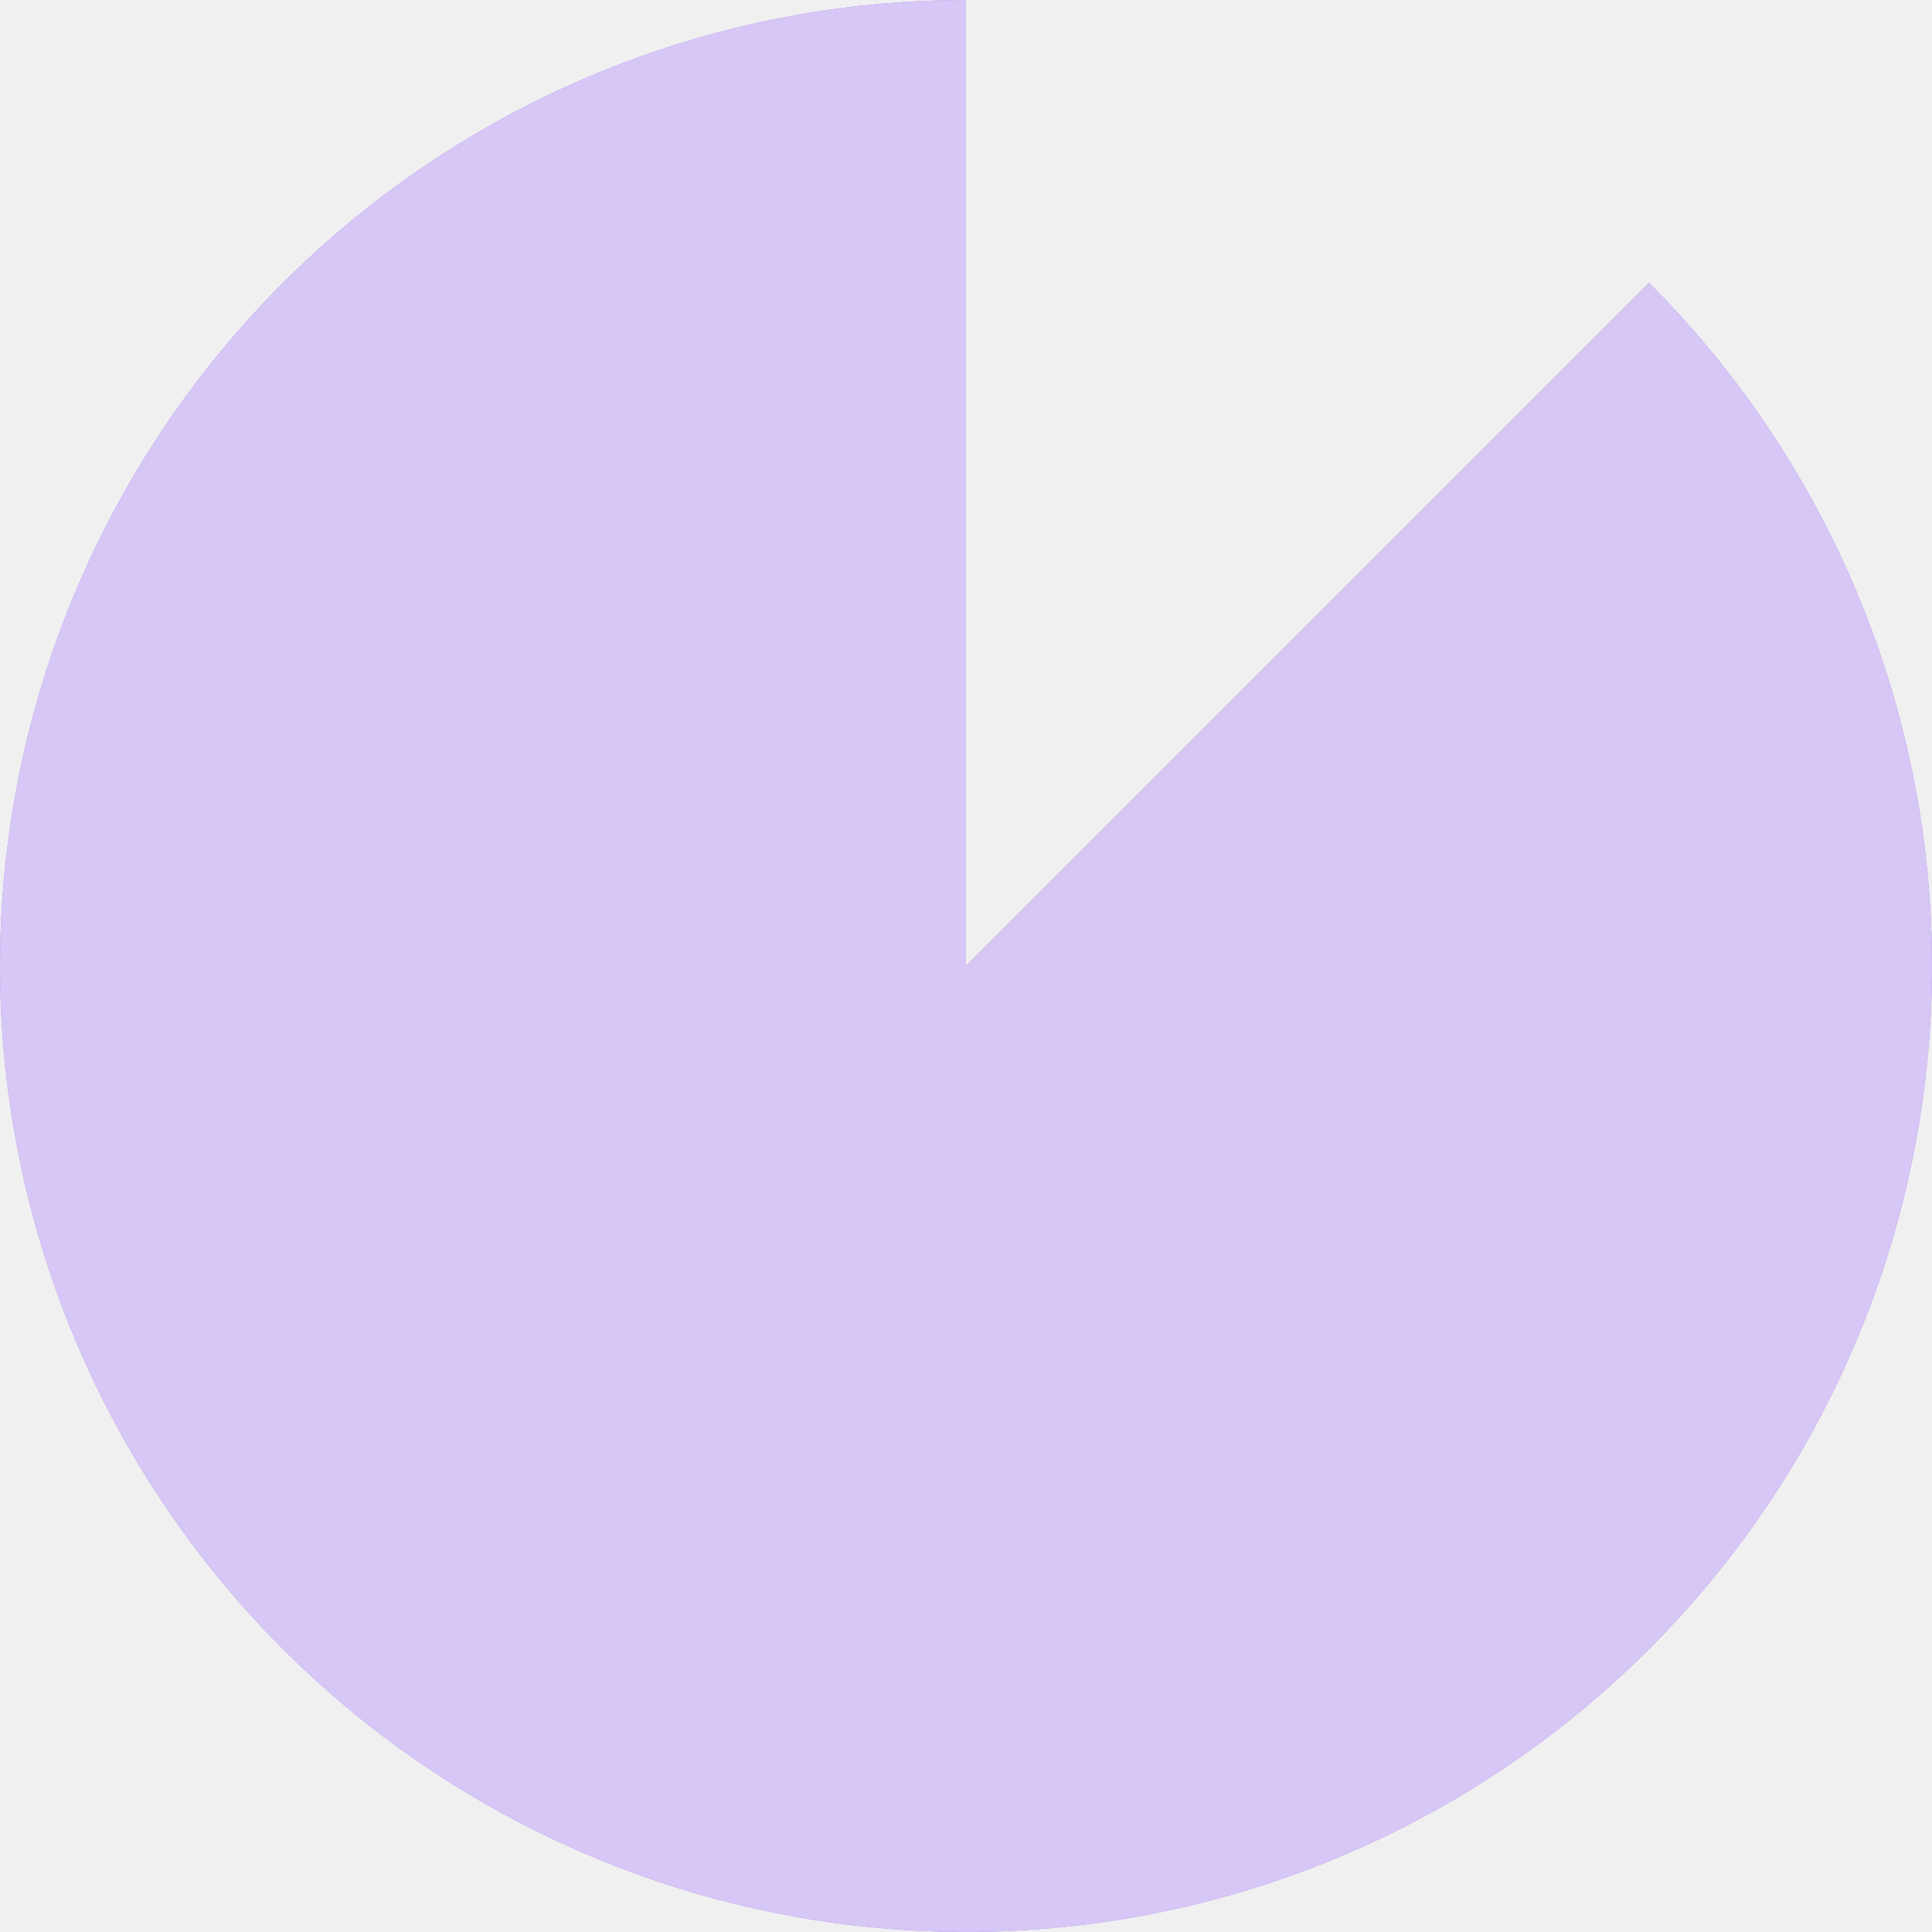
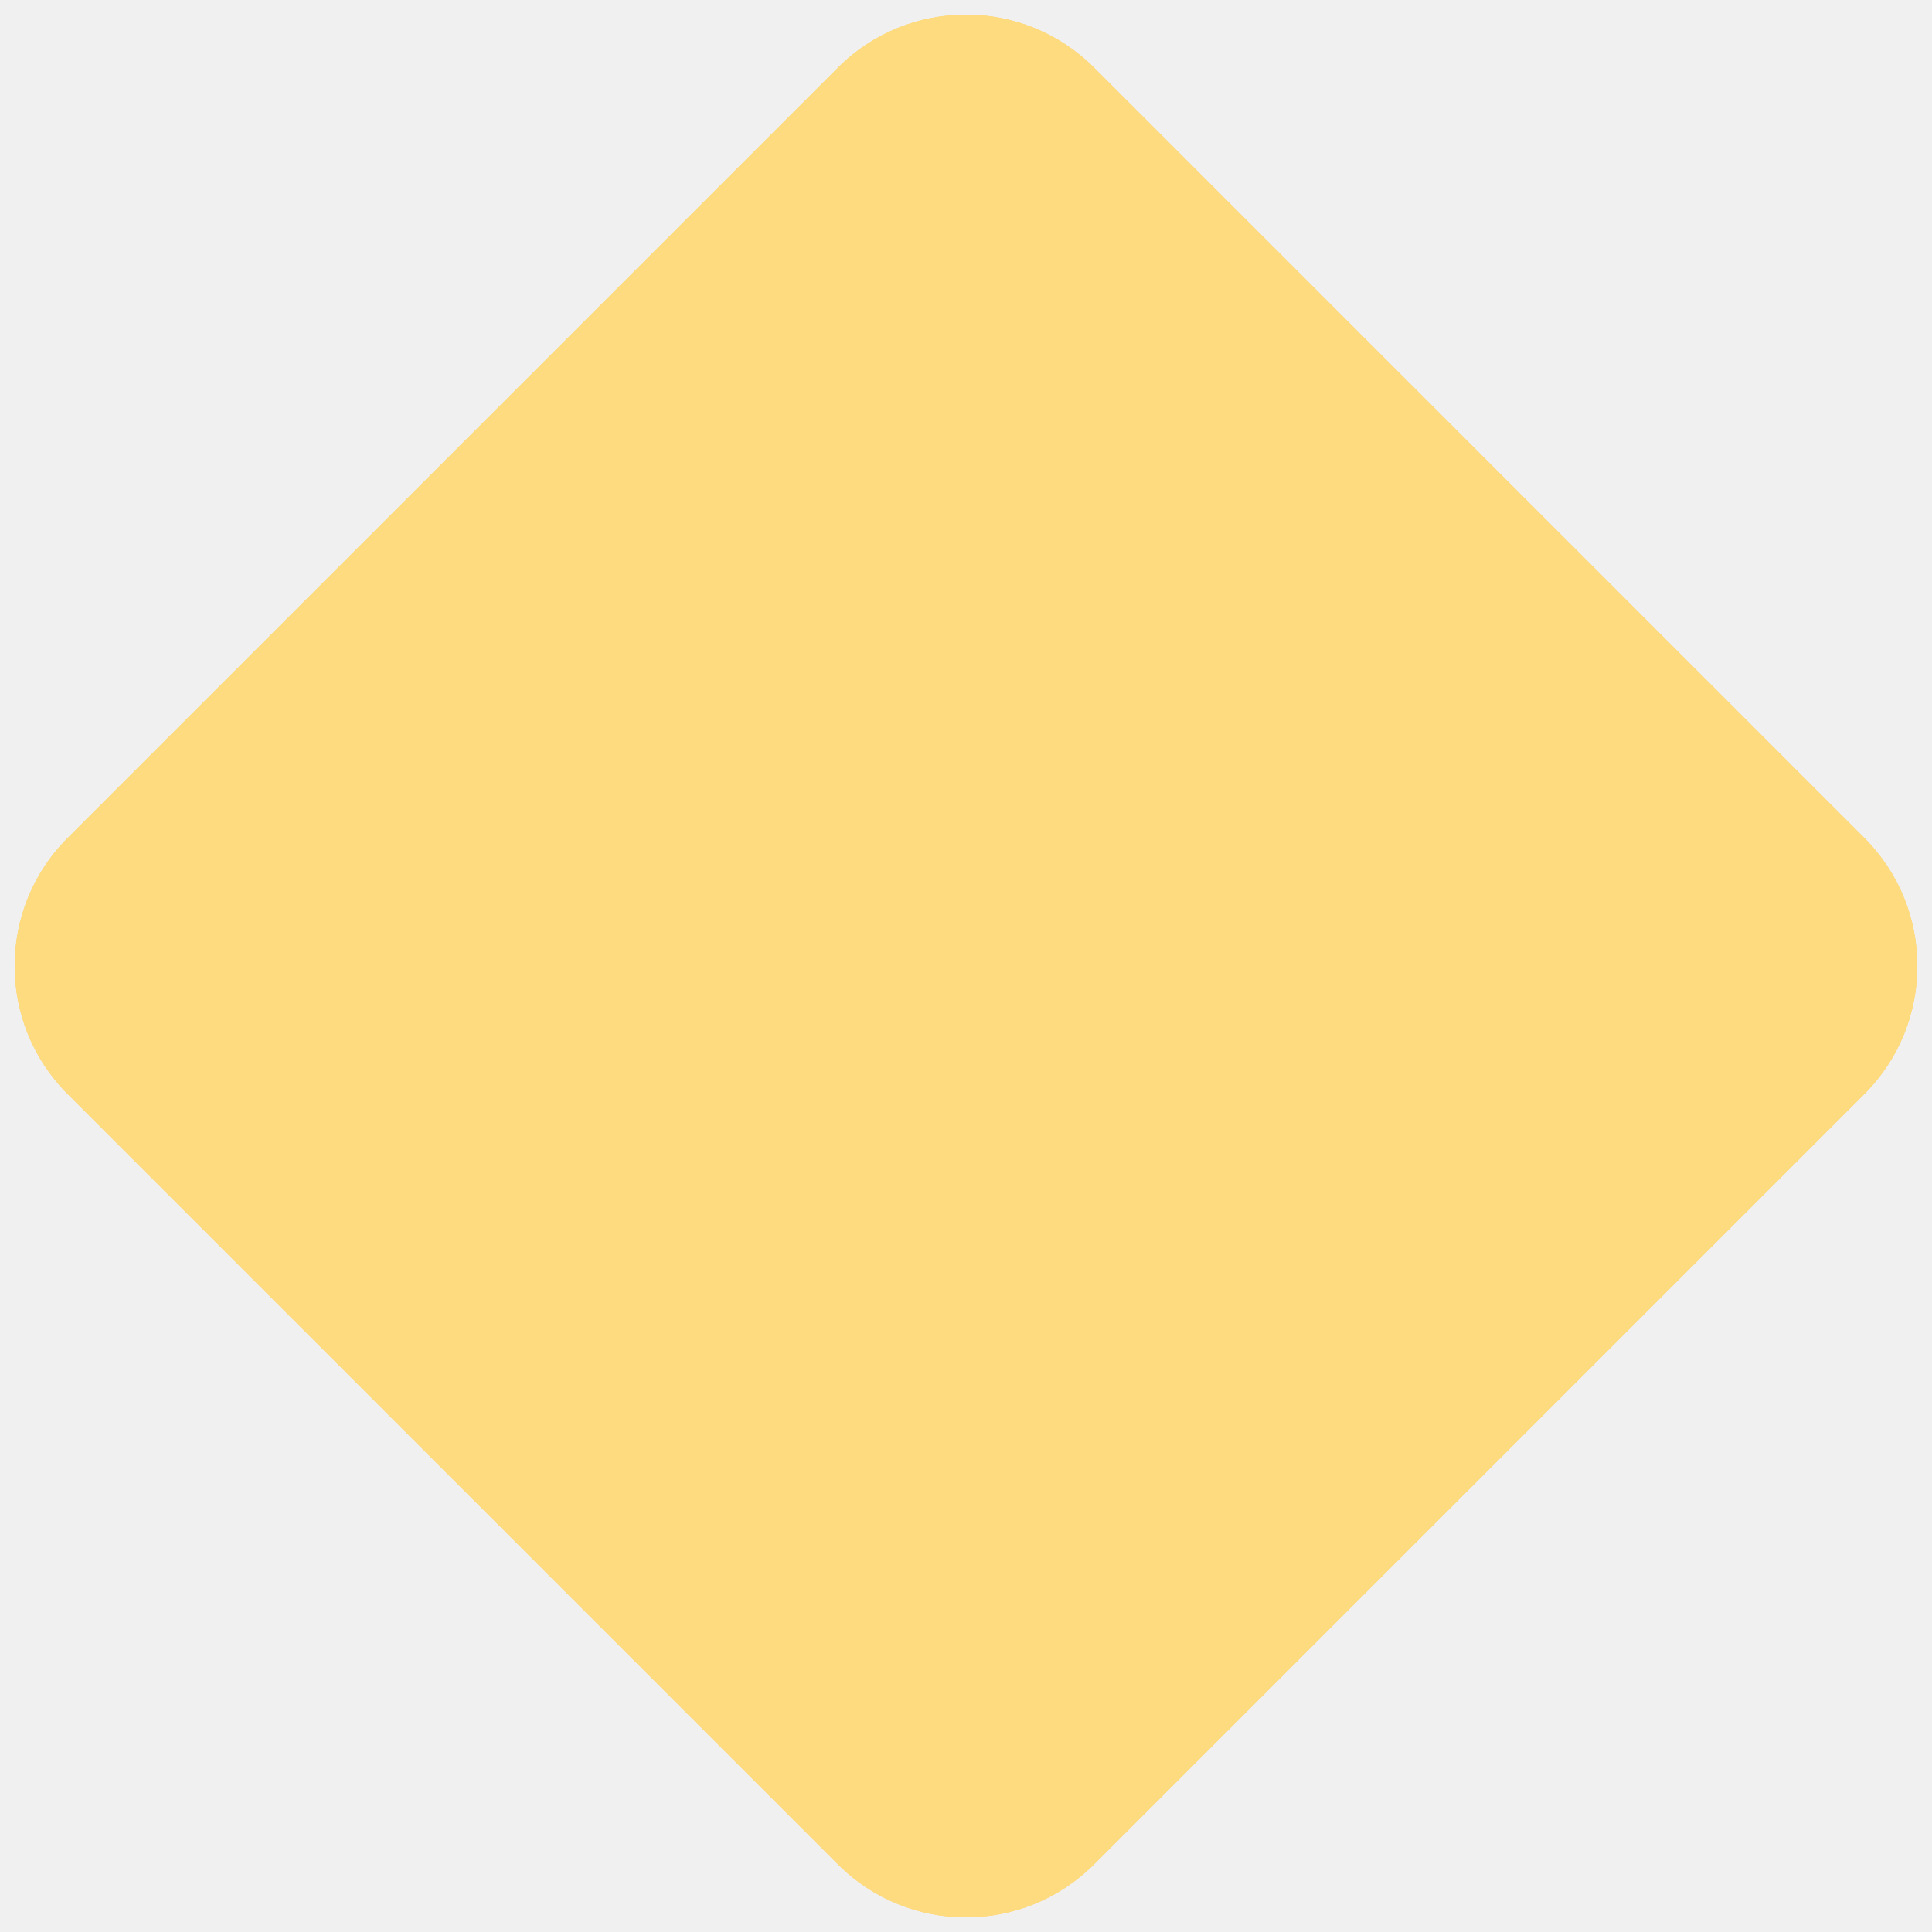
- <svg xmlns="http://www.w3.org/2000/svg" width="30" height="30" viewBox="0 0 30 30" fill="none">
-   <path d="M15 0C11.53 -4.13833e-08 8.167 1.203 5.484 3.405C2.801 5.606 0.965 8.67 0.288 12.074C-0.389 15.477 0.135 19.01 1.771 22.071C3.407 25.131 6.054 27.53 9.26 28.858C12.466 30.186 16.033 30.361 19.354 29.354C22.675 28.347 25.544 26.219 27.472 23.334C29.4 20.448 30.268 16.983 29.928 13.53C29.588 10.076 28.061 6.847 25.607 4.393L15 15V0Z" fill="#7644E1" />
-   <path d="M15 0C11.53 -4.13833e-08 8.167 1.203 5.484 3.405C2.801 5.606 0.965 8.67 0.288 12.074C-0.389 15.477 0.135 19.01 1.771 22.071C3.407 25.131 6.054 27.53 9.26 28.858C12.466 30.186 16.033 30.361 19.354 29.354C22.675 28.347 25.544 26.219 27.472 23.334C29.4 20.448 30.268 16.983 29.928 13.53C29.588 10.076 28.061 6.847 25.607 4.393L15 15V0Z" fill="white" fill-opacity="0.7" />
+ <svg xmlns="http://www.w3.org/2000/svg" width="32" height="32" viewBox="0 0 32 32" fill="none">
+   <path d="M13.879 1.121C15.05 -0.05 16.95 -0.05 18.121 1.121L30.879 13.879C32.05 15.05 32.05 16.95 30.879 18.121L18.121 30.879C16.95 32.05 15.05 32.05 13.879 30.879L1.121 18.121C-0.05 16.95 -0.05 15.05 1.121 13.879L13.879 1.121Z" fill="#FFB700" />
+   <path d="M13.879 1.121C15.05 -0.05 16.95 -0.05 18.121 1.121L30.879 13.879C32.05 15.05 32.05 16.95 30.879 18.121L18.121 30.879C16.95 32.05 15.05 32.05 13.879 30.879L1.121 18.121C-0.05 16.95 -0.05 15.05 1.121 13.879L13.879 1.121Z" fill="white" fill-opacity="0.5" />
</svg>
